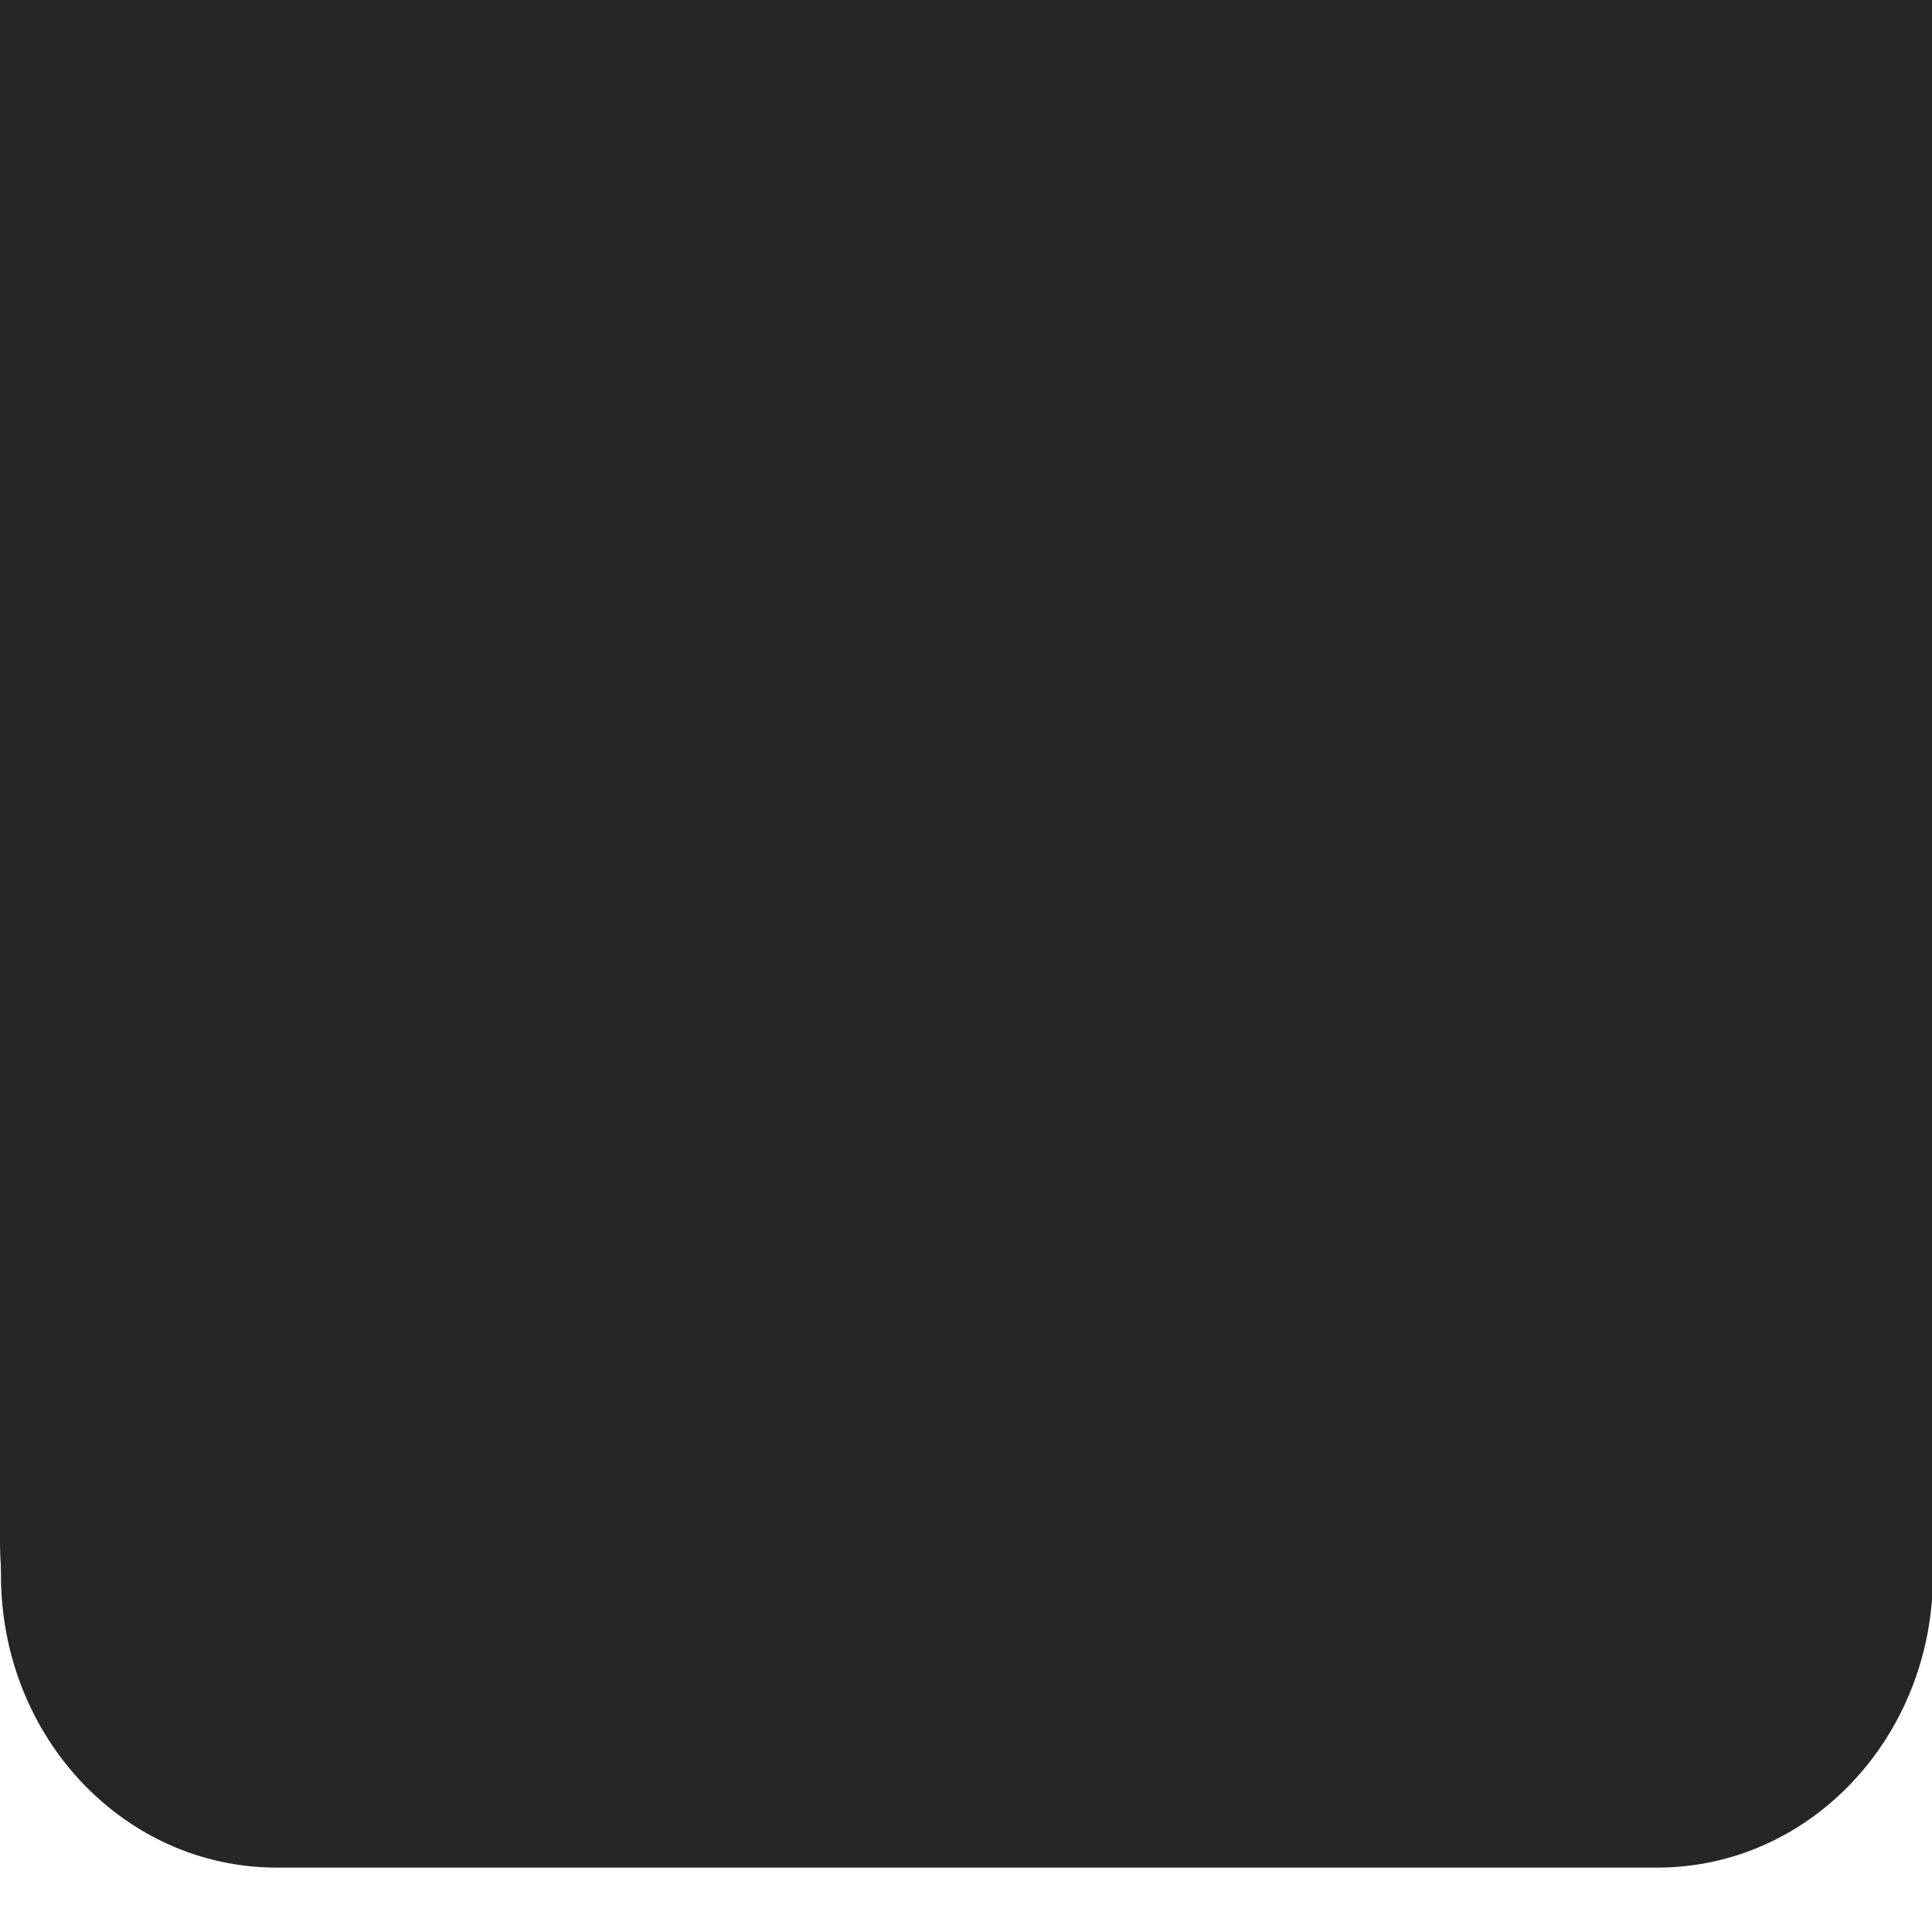
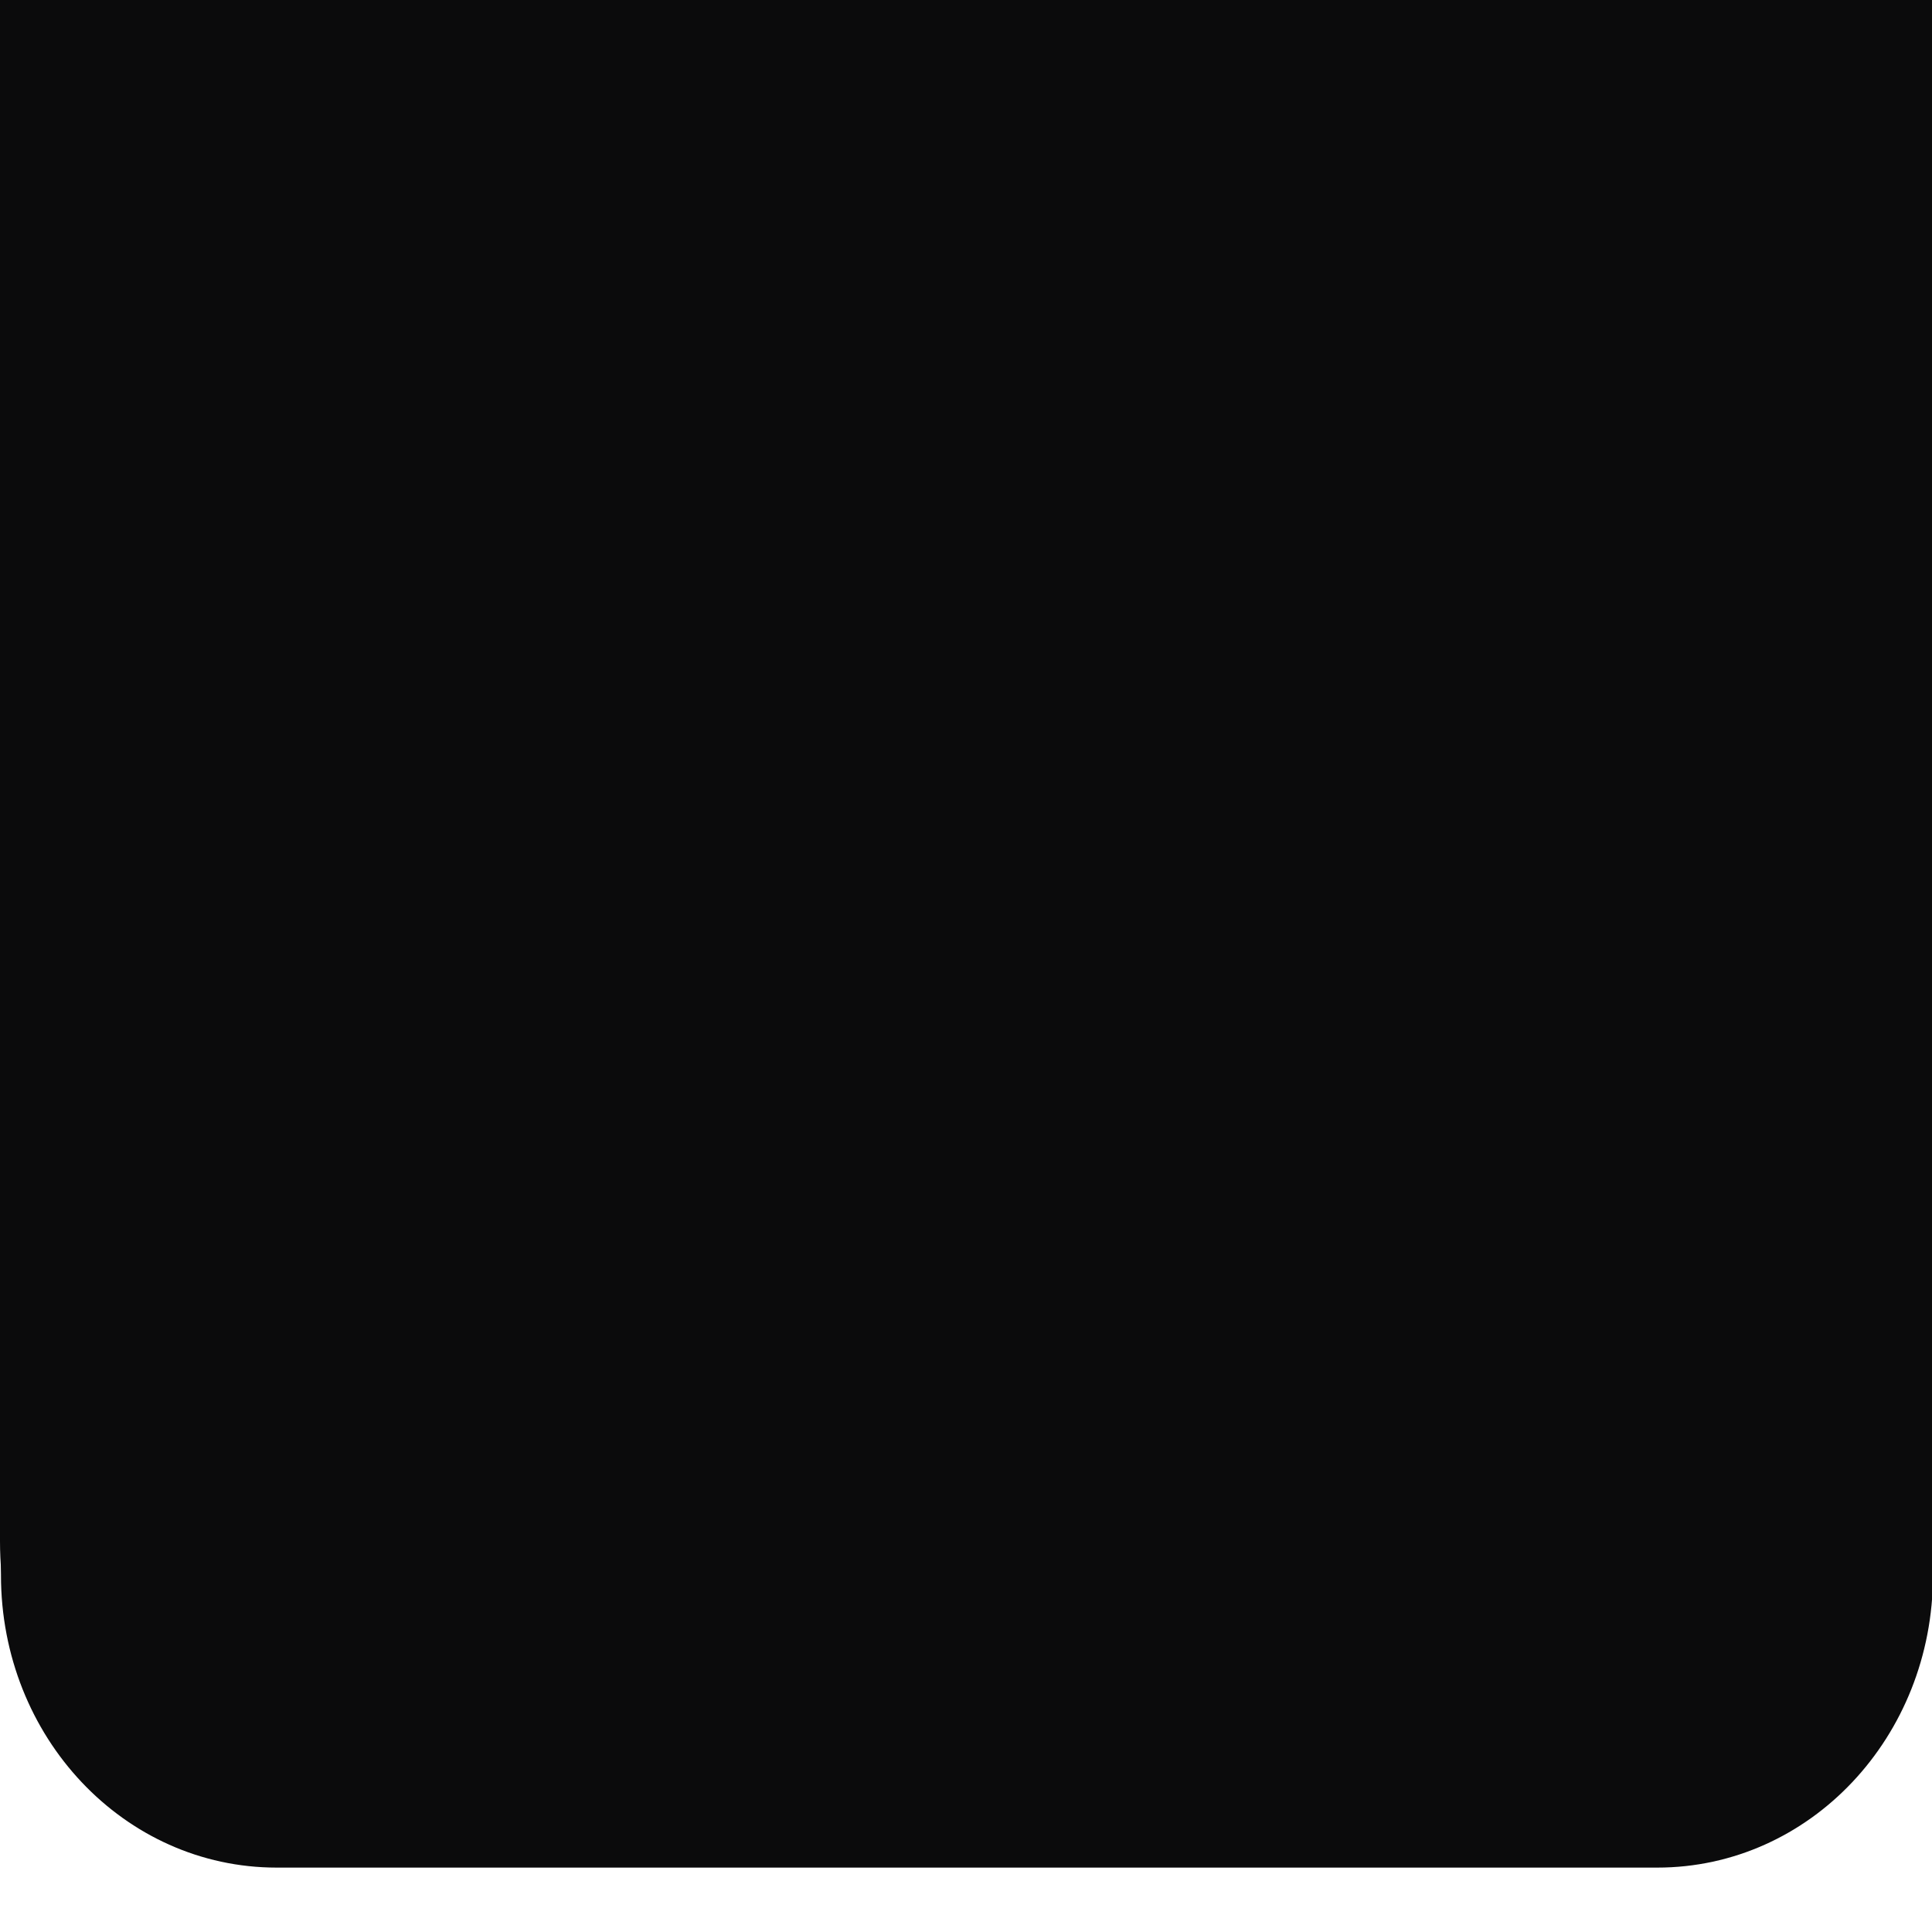
<svg xmlns="http://www.w3.org/2000/svg" xmlns:xlink="http://www.w3.org/1999/xlink" width="30" height="30" id="svg2" version="1.1">
  <defs id="defs4">
    <linearGradient id="linearGradient3755">
      <stop style="stop-color:#0f0f0f;stop-opacity:1;" offset="0" id="stop3757" />
      <stop id="stop3763" offset="0.08" style="stop-color:#141414;stop-opacity:1;" />
      <stop style="stop-color:#121212;stop-opacity:1;" offset="0.32" id="stop3765" />
      <stop id="stop3758" offset="0.9" style="stop-color:#0d0d0d;stop-opacity:1;" />
      <stop style="stop-color:#0d0d0d;stop-opacity:1;" offset="1" id="stop3759" />
    </linearGradient>
    <linearGradient xlink:href="#linearGradient3755" id="linearGradient3761" x1="14.332" y1="1026.147" x2="14.332" y2="1051.153" gradientUnits="userSpaceOnUse" gradientTransform="matrix(0.9987169,0,0,1.075554,0.0192467,-77.48949)" />
    <linearGradient xlink:href="#linearGradient3784" id="linearGradient3790" x1="-19.244" y1="1043.211" x2="-19.244" y2="1072.926" gradientUnits="userSpaceOnUse" gradientTransform="translate(34.23077,-20.7029)" />
    <linearGradient id="linearGradient3784">
      <stop style="stop-color:#ffffff;stop-opacity:0.141;" offset="0" id="stop3786" />
      <stop id="stop3792" offset="0.29" style="stop-color:#ffffff;stop-opacity:0.082;" />
      <stop style="stop-color:#000000;stop-opacity:0.161;" offset="0.31" id="stop3794" />
      <stop style="stop-color:#000000;stop-opacity:0.008;" offset="1" id="stop3788" />
    </linearGradient>
    <linearGradient xlink:href="#linearGradient3803" id="linearGradient3809" x1="-20.836" y1="1027.163" x2="-20.836" y2="1058.067" gradientUnits="userSpaceOnUse" gradientTransform="matrix(0.9666667,0,0,1,35,-4.818306)" />
    <linearGradient id="linearGradient3803">
      <stop style="stop-color:#212121;stop-opacity:1;" offset="0" id="stop3805" />
      <stop id="stop3811" offset="0.39" style="stop-color:#1f1f1f;stop-opacity:1;" />
      <stop style="stop-color:#121212;stop-opacity:1;" offset="0.41" id="stop3813" />
      <stop style="stop-color:#161616;stop-opacity:1;" offset="1" id="stop3807" />
    </linearGradient>
    <linearGradient xlink:href="#linearGradient3860" id="linearGradient3866" x1="-24.682" y1="1036.447" x2="-24.682" y2="1066.612" gradientUnits="userSpaceOnUse" gradientTransform="matrix(0.9000001,0,0,0.9000001,36.8435,90.8329)" />
    <linearGradient id="linearGradient3860">
      <stop style="stop-color:#ffffff;stop-opacity:1;" offset="0" id="stop3862" />
      <stop id="stop3868" offset="0.15" style="stop-color:#ffffff;stop-opacity:0;" />
      <stop style="stop-color:#ffffff;stop-opacity:0;" offset="1" id="stop3864" />
    </linearGradient>
    <linearGradient y2="1066.612" x2="-24.682" y1="1036.447" x1="-24.682" gradientTransform="matrix(0.9000001,0,0,0.9000001,36.8435,90.8329)" gradientUnits="userSpaceOnUse" id="linearGradient3908" xlink:href="#linearGradient3860" />
    <linearGradient xlink:href="#linearGradient3860" id="linearGradient3810" gradientUnits="userSpaceOnUse" gradientTransform="matrix(0.9000001,0,0,0.9000001,36.8435,93.8329)" x1="-24.682" y1="1036.447" x2="-24.682" y2="1066.612" />
    <linearGradient xlink:href="#linearGradient3784" id="linearGradient3816" gradientUnits="userSpaceOnUse" gradientTransform="translate(34.23077,-16.7029)" x1="-19.244" y1="1043.211" x2="-19.244" y2="1072.926" />
    <linearGradient xlink:href="#linearGradient3784" id="linearGradient3825" gradientUnits="userSpaceOnUse" gradientTransform="translate(34.23077,-16.7029)" x1="-19.244" y1="1043.211" x2="-19.244" y2="1072.926" />
    <linearGradient xlink:href="#linearGradient3860" id="linearGradient3827" gradientUnits="userSpaceOnUse" gradientTransform="matrix(0.9000001,0,0,0.9000001,36.8435,93.8329)" x1="-24.682" y1="1036.447" x2="-24.682" y2="1066.612" />
  </defs>
  <g id="layer1" transform="translate(0,-1022.362)">
-     <path style="fill:#262627;fill-opacity:1;stroke:none" d="m 4.296,1051.362 c -2.37,0 -4.281,-2.027 -4.281,-4.541 l 0,-27.276 30,0 0,27.276 c 0,2.514 -1.911,4.541 -4.281,4.541 l -21.438,0 z" id="rect3753-3" />
-     <path style="fill:none;stroke:#262627;stroke-width:1.03;stroke-miterlimit:4;stroke-dasharray:none;stroke-opacity:1" d="m 4.653,1050.832 c -2.291,0 -4.138,-2.026 -4.138,-4.54 l 0,-27.277 29,0 0,27.277 c 0,2.514 -1.847,4.54 -4.138,4.54 l -20.723,0 z" id="rect3753-5" />
+     <path style="fill:#0B0B0C;fill-opacity:1;stroke:none" d="m 4.296,1051.362 c -2.37,0 -4.281,-2.027 -4.281,-4.541 l 0,-27.276 30,0 0,27.276 c 0,2.514 -1.911,4.541 -4.281,4.541 l -21.438,0 z" id="rect3753-3" />
+     <path style="fill:none;stroke:#0B0B0C;stroke-width:1.03;stroke-miterlimit:4;stroke-dasharray:none;stroke-opacity:1" d="m 4.653,1050.832 c -2.291,0 -4.138,-2.026 -4.138,-4.54 l 0,-27.277 29,0 0,27.277 c 0,2.514 -1.847,4.54 -4.138,4.54 l -20.723,0 z" id="rect3753-5" />
  </g>
</svg>
